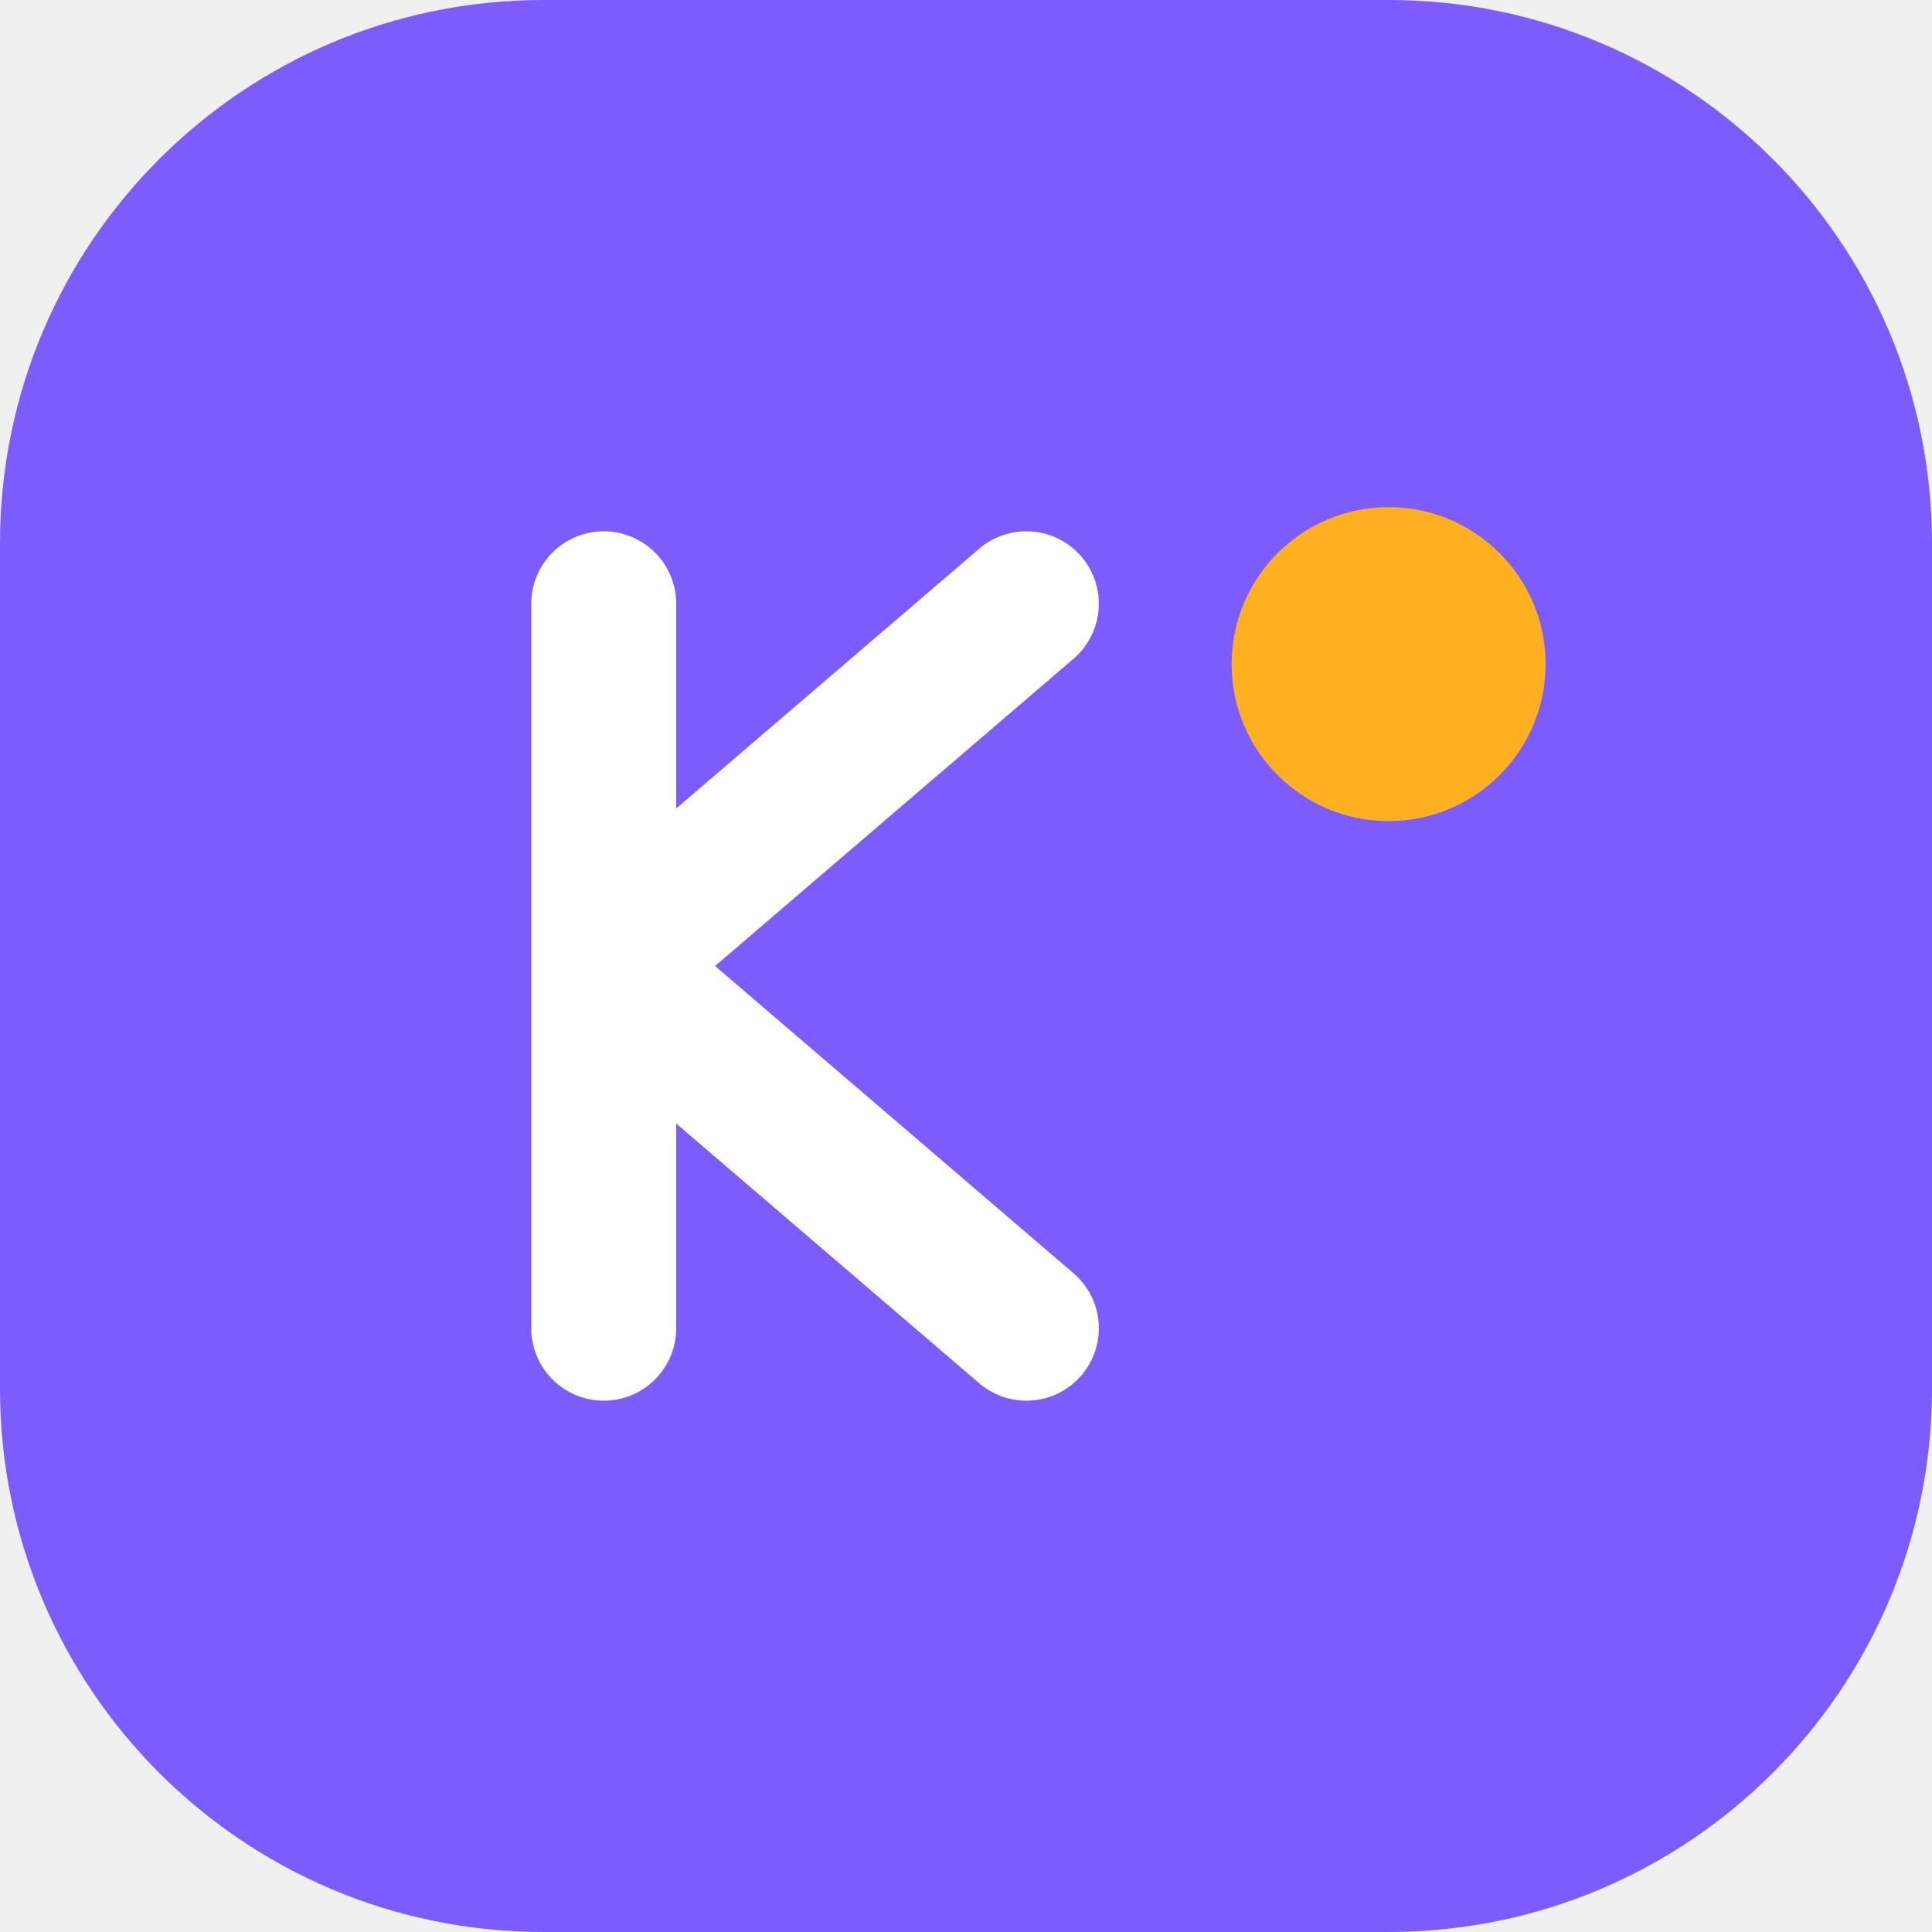
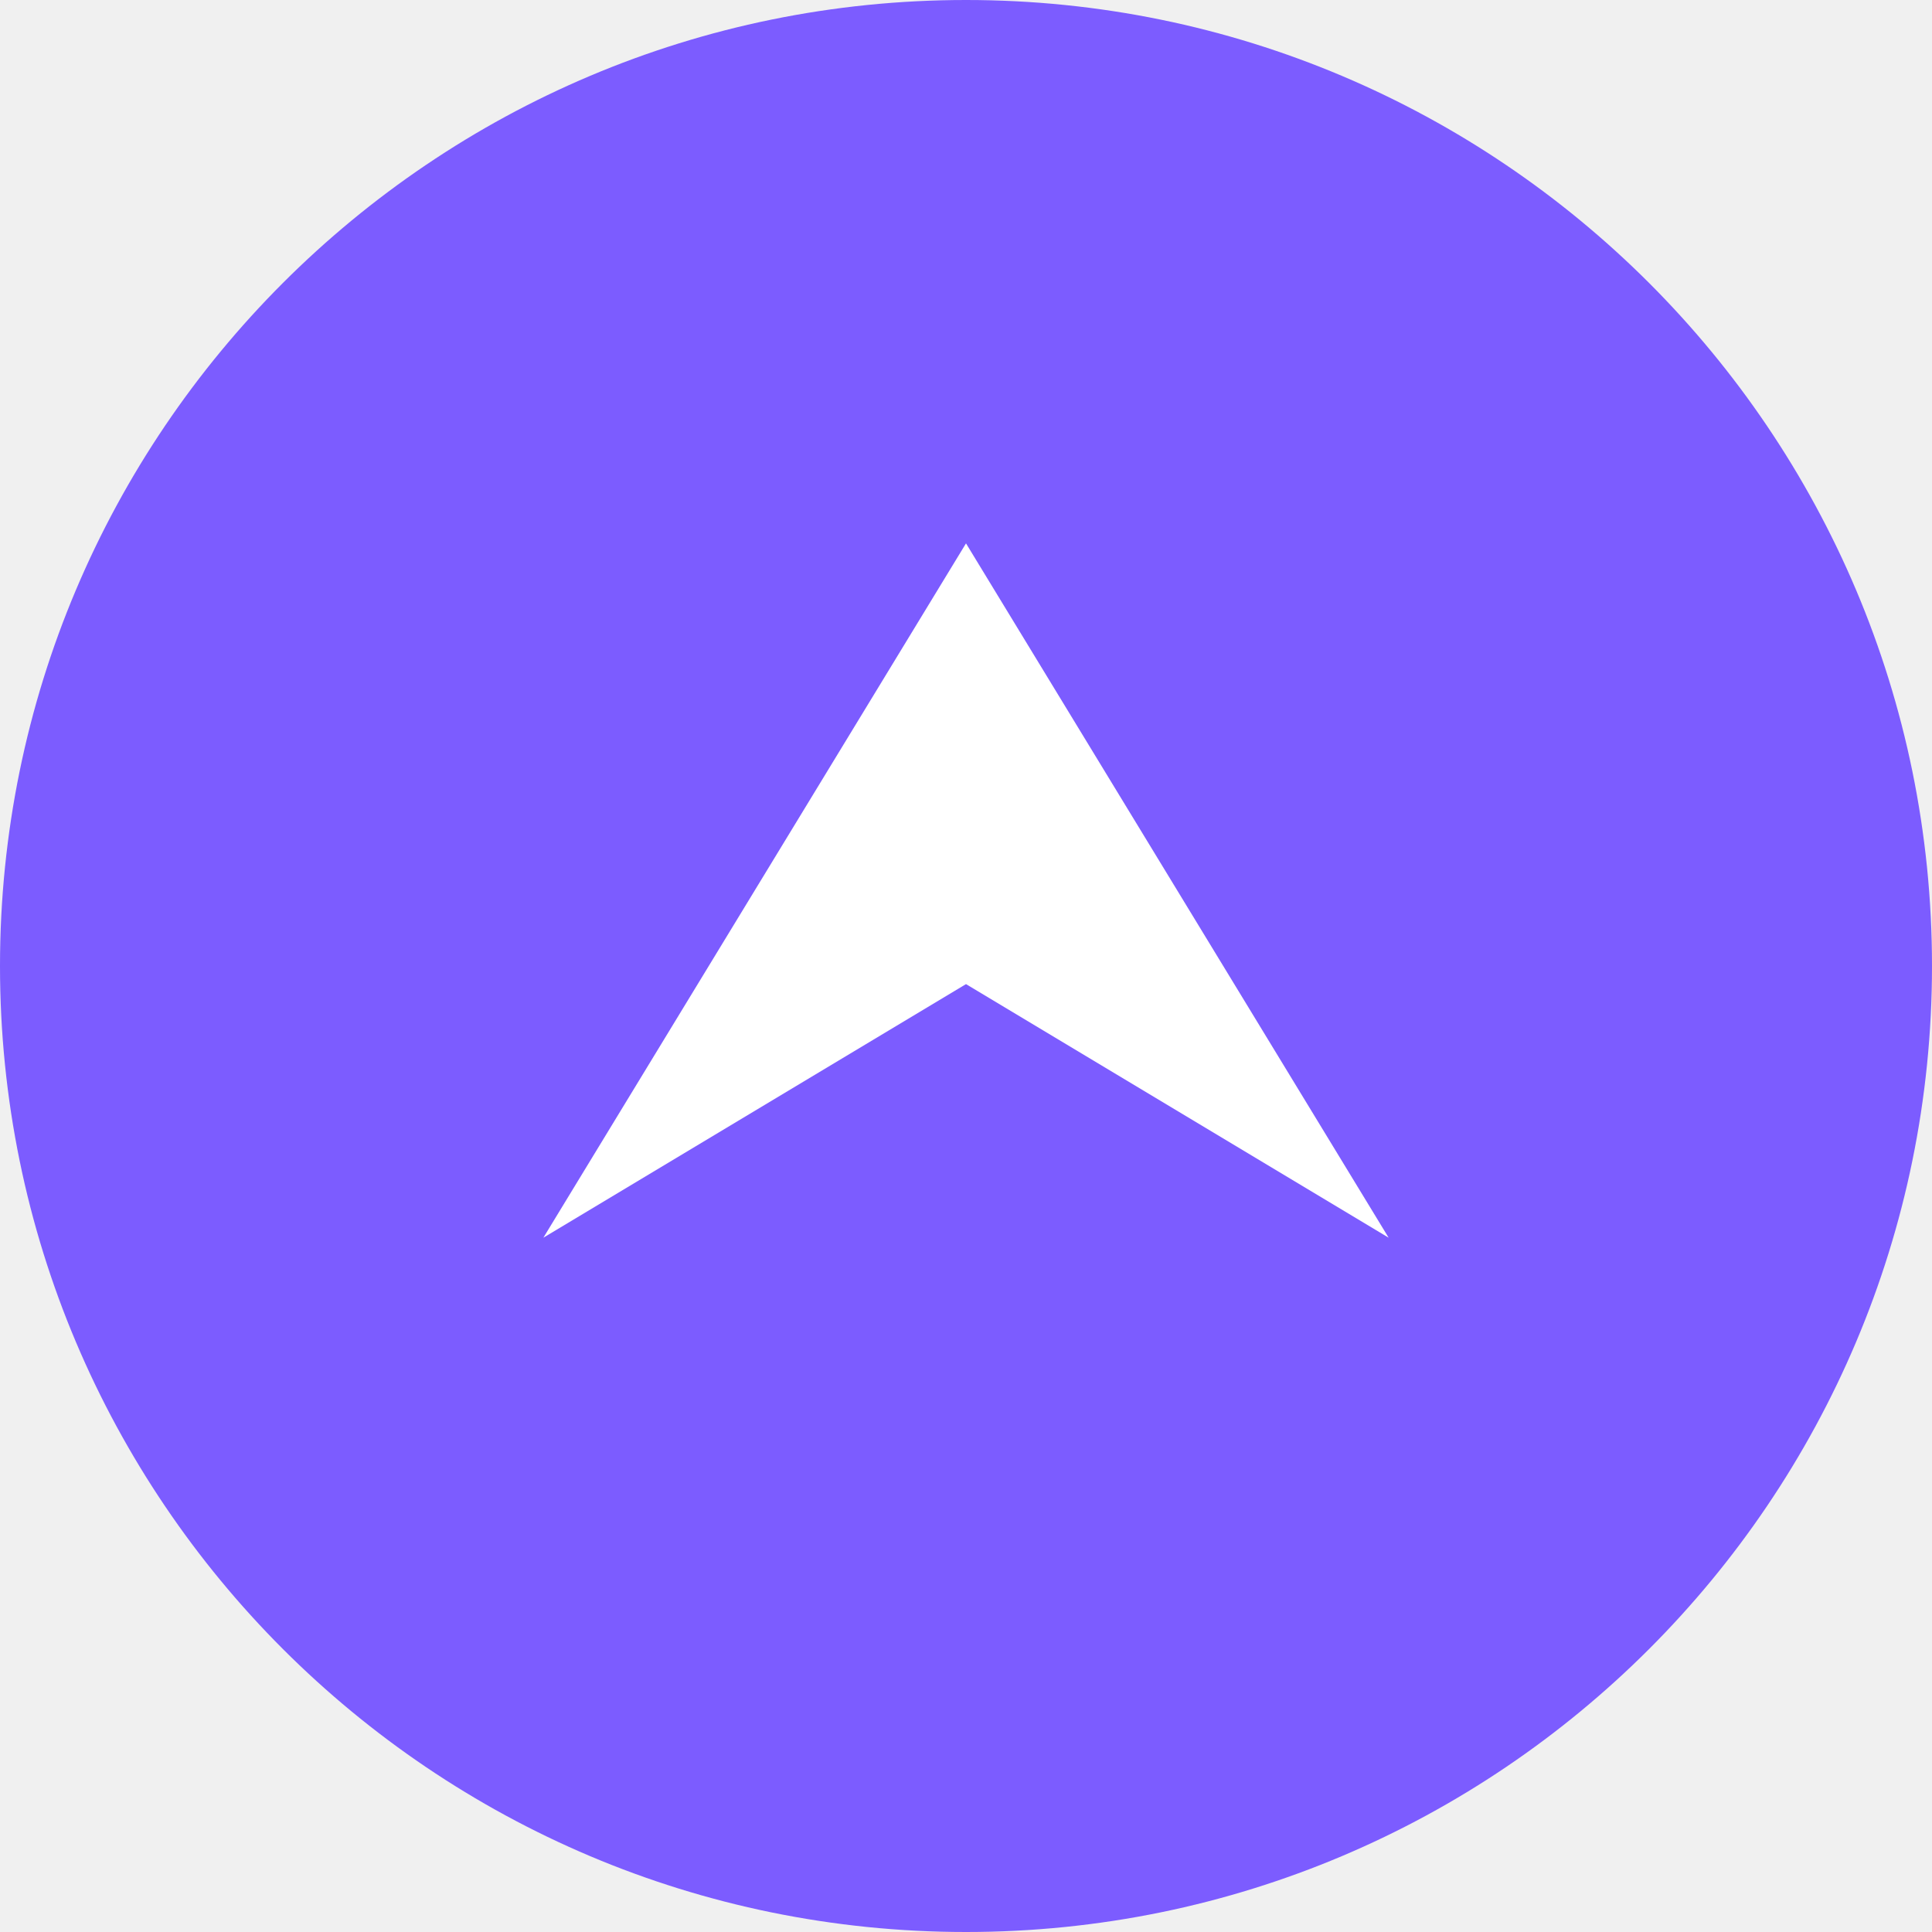
<svg xmlns="http://www.w3.org/2000/svg" viewBox="0 0 32 32" width="32" height="32">
-   <rect width="32" height="32" rx="9" fill="#7c5cff" />
-   <path d="M10 22V10m0 6 7-6m-7 6 7 6" stroke="#fff" stroke-width="2.4" stroke-linecap="round" stroke-linejoin="round" fill="none" />
-   <circle cx="23" cy="11" r="2.6" fill="#ffb020" />
+   <circle cx="16" cy="16" r="16" fill="#7c5cff" />
+   <path d="M9 20.5 16 9l7 11.5-7-4.2-7 4.2z" fill="#fff" />
</svg>
